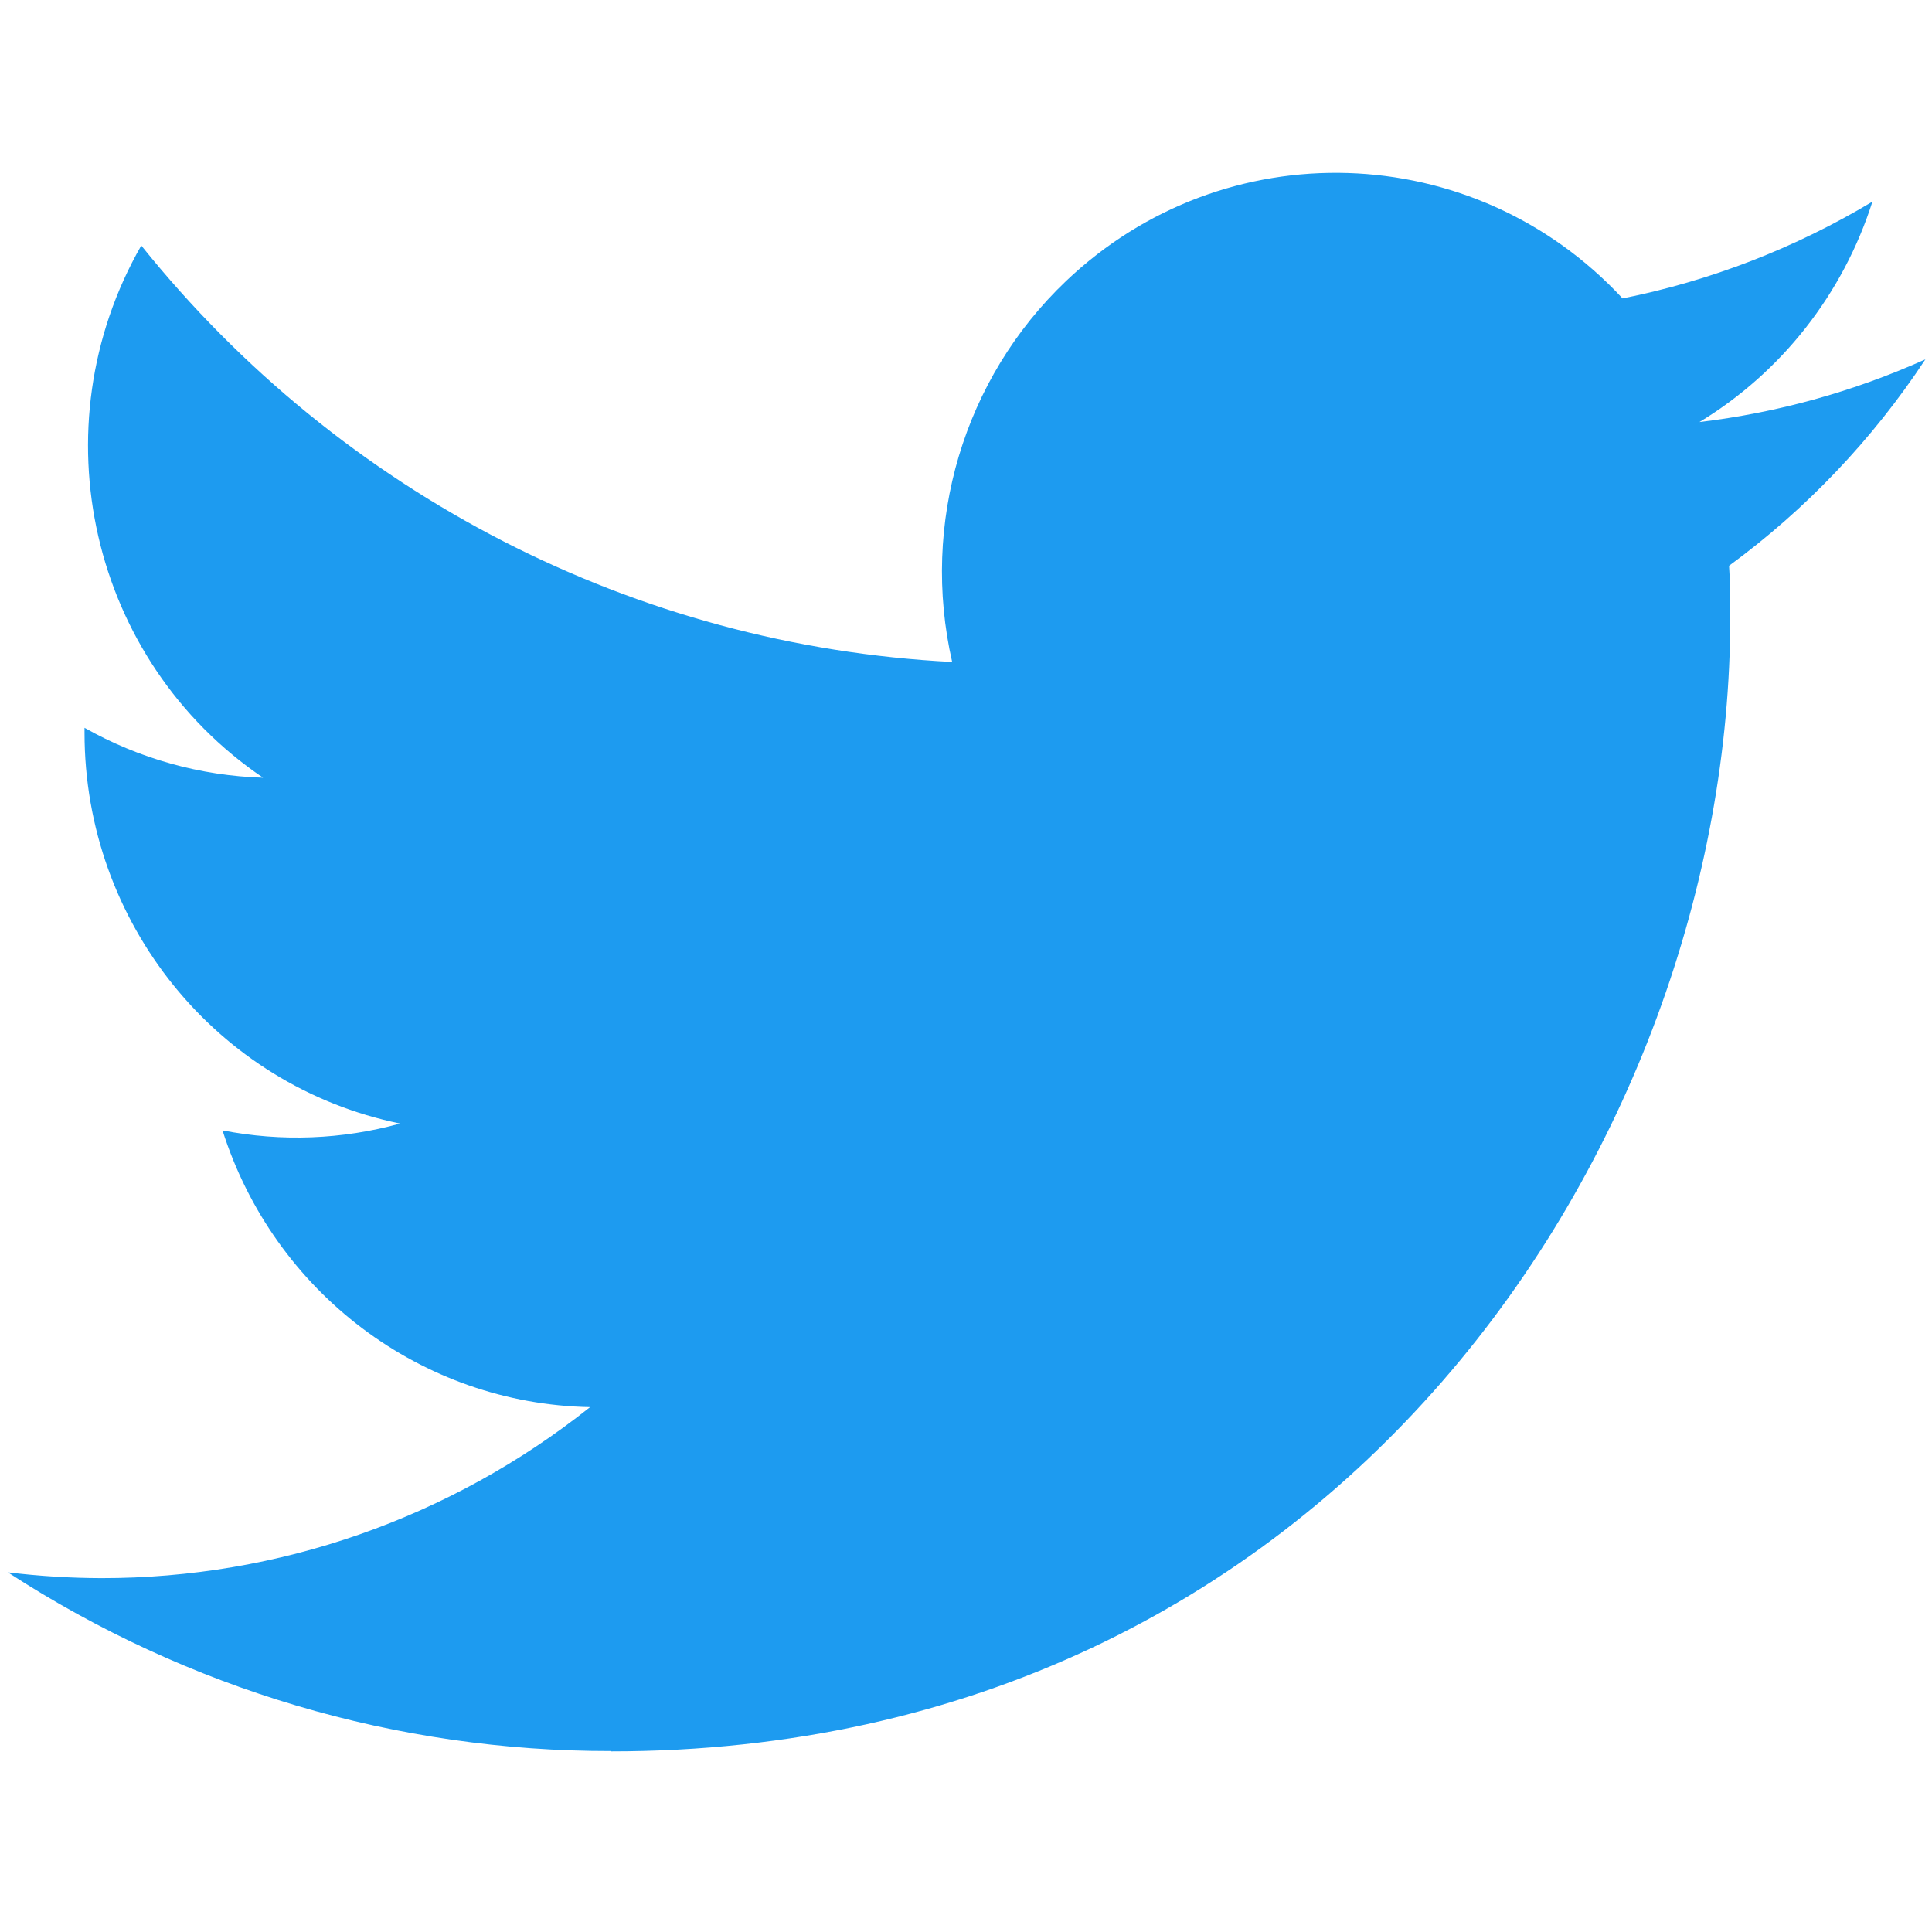
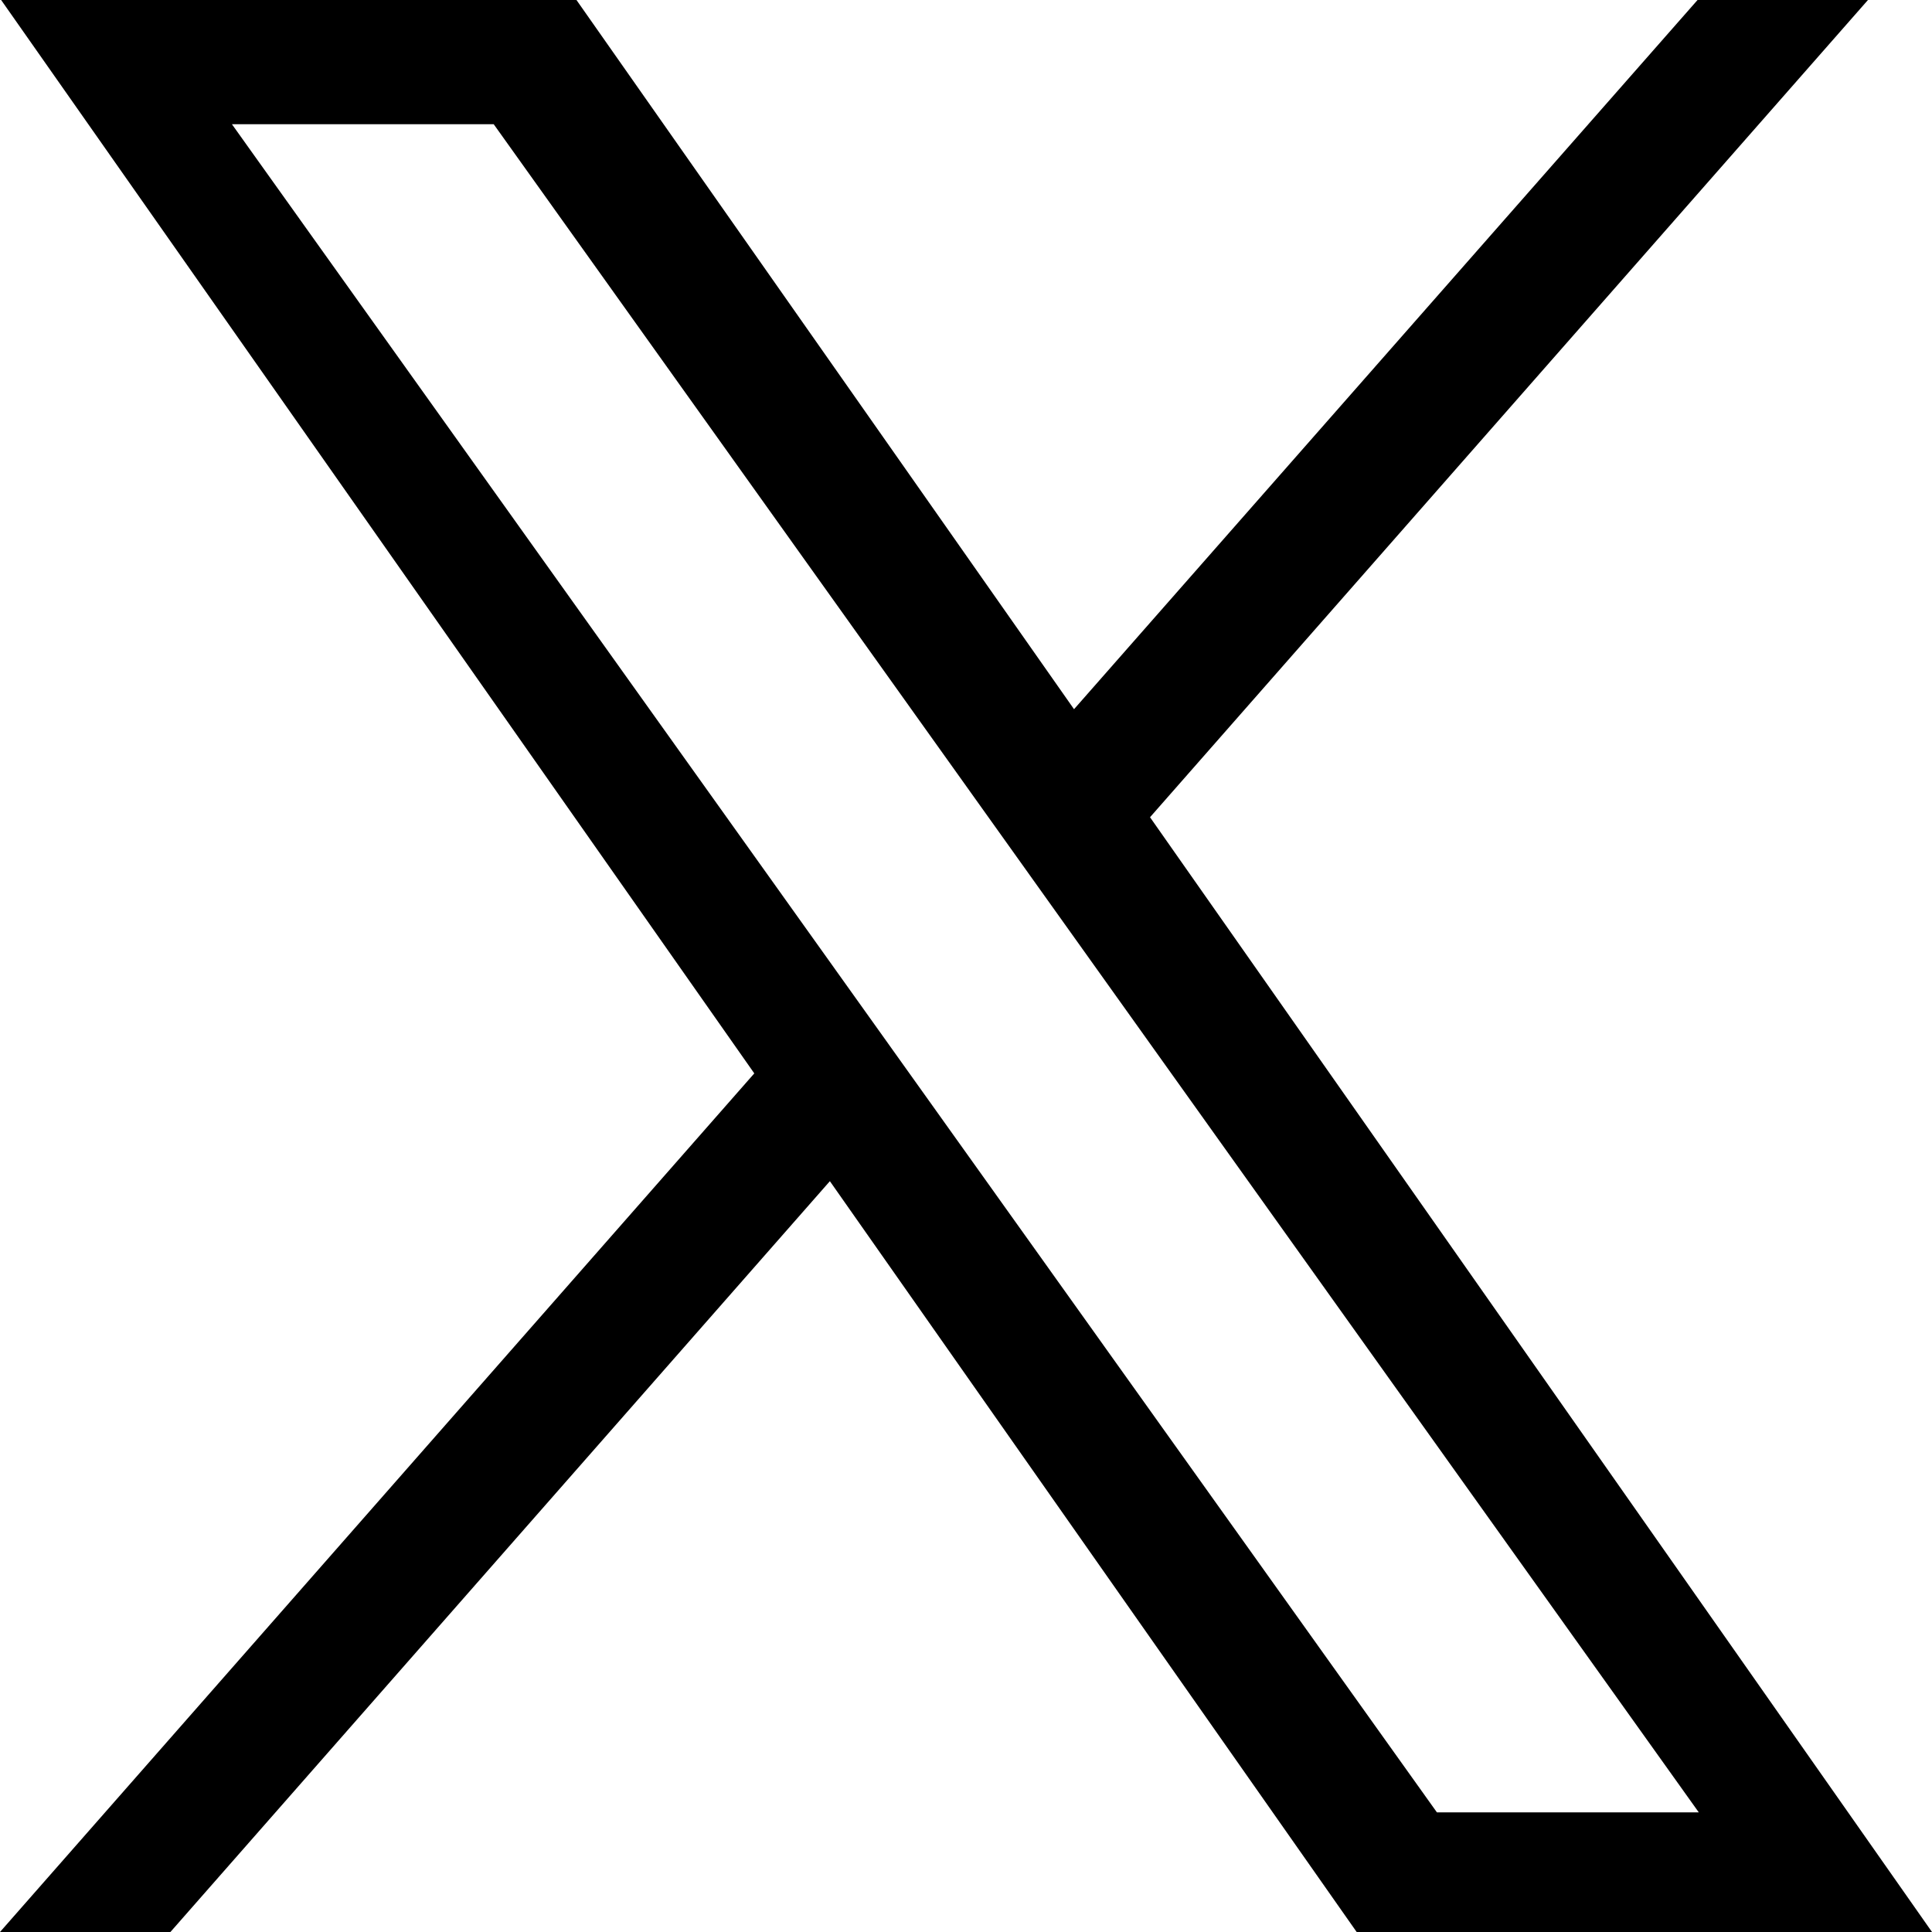
<svg xmlns="http://www.w3.org/2000/svg" width="24" height="24" viewBox="0 0 24 24">
-   <path id="Path" fill="#1d9bf0" stroke="none" d="M 21.479 7.028 C 21.494 7.241 21.494 7.454 21.494 7.669 C 21.494 14.211 16.577 21.756 7.588 21.756 L 7.588 21.752 C 4.933 21.756 2.332 20.985 0.097 19.532 C 0.483 19.579 0.871 19.603 1.26 19.604 C 3.461 19.606 5.598 18.858 7.33 17.48 C 5.238 17.44 3.405 16.059 2.764 14.042 C 3.496 14.185 4.251 14.156 4.97 13.957 C 2.69 13.49 1.05 11.461 1.05 9.104 L 1.05 9.041 C 1.729 9.425 2.49 9.637 3.268 9.661 C 1.121 8.207 0.459 5.313 1.755 3.05 C 4.237 6.143 7.898 8.024 11.828 8.223 C 11.434 6.503 11.972 4.701 13.242 3.492 C 15.21 1.618 18.306 1.714 20.156 3.707 C 21.251 3.488 22.3 3.081 23.26 2.505 C 22.895 3.651 22.131 4.625 21.111 5.243 C 22.08 5.127 23.026 4.865 23.918 4.464 C 23.262 5.46 22.435 6.327 21.479 7.028 Z" />
+   <path id="Path" fill="#000000" stroke="none" d="M 14.286 10.152 L 23.222 -0.02 L 21.105 -0.02 L 13.342 8.81 L 7.147 -0.02 L 0 -0.02 L 9.37 13.334 L 0 24 L 2.117 24 L 10.309 14.673 L 16.853 24 L 24 24 M 2.881 1.543 L 6.133 1.543 L 21.103 22.514 L 17.85 22.514" />
</svg>
